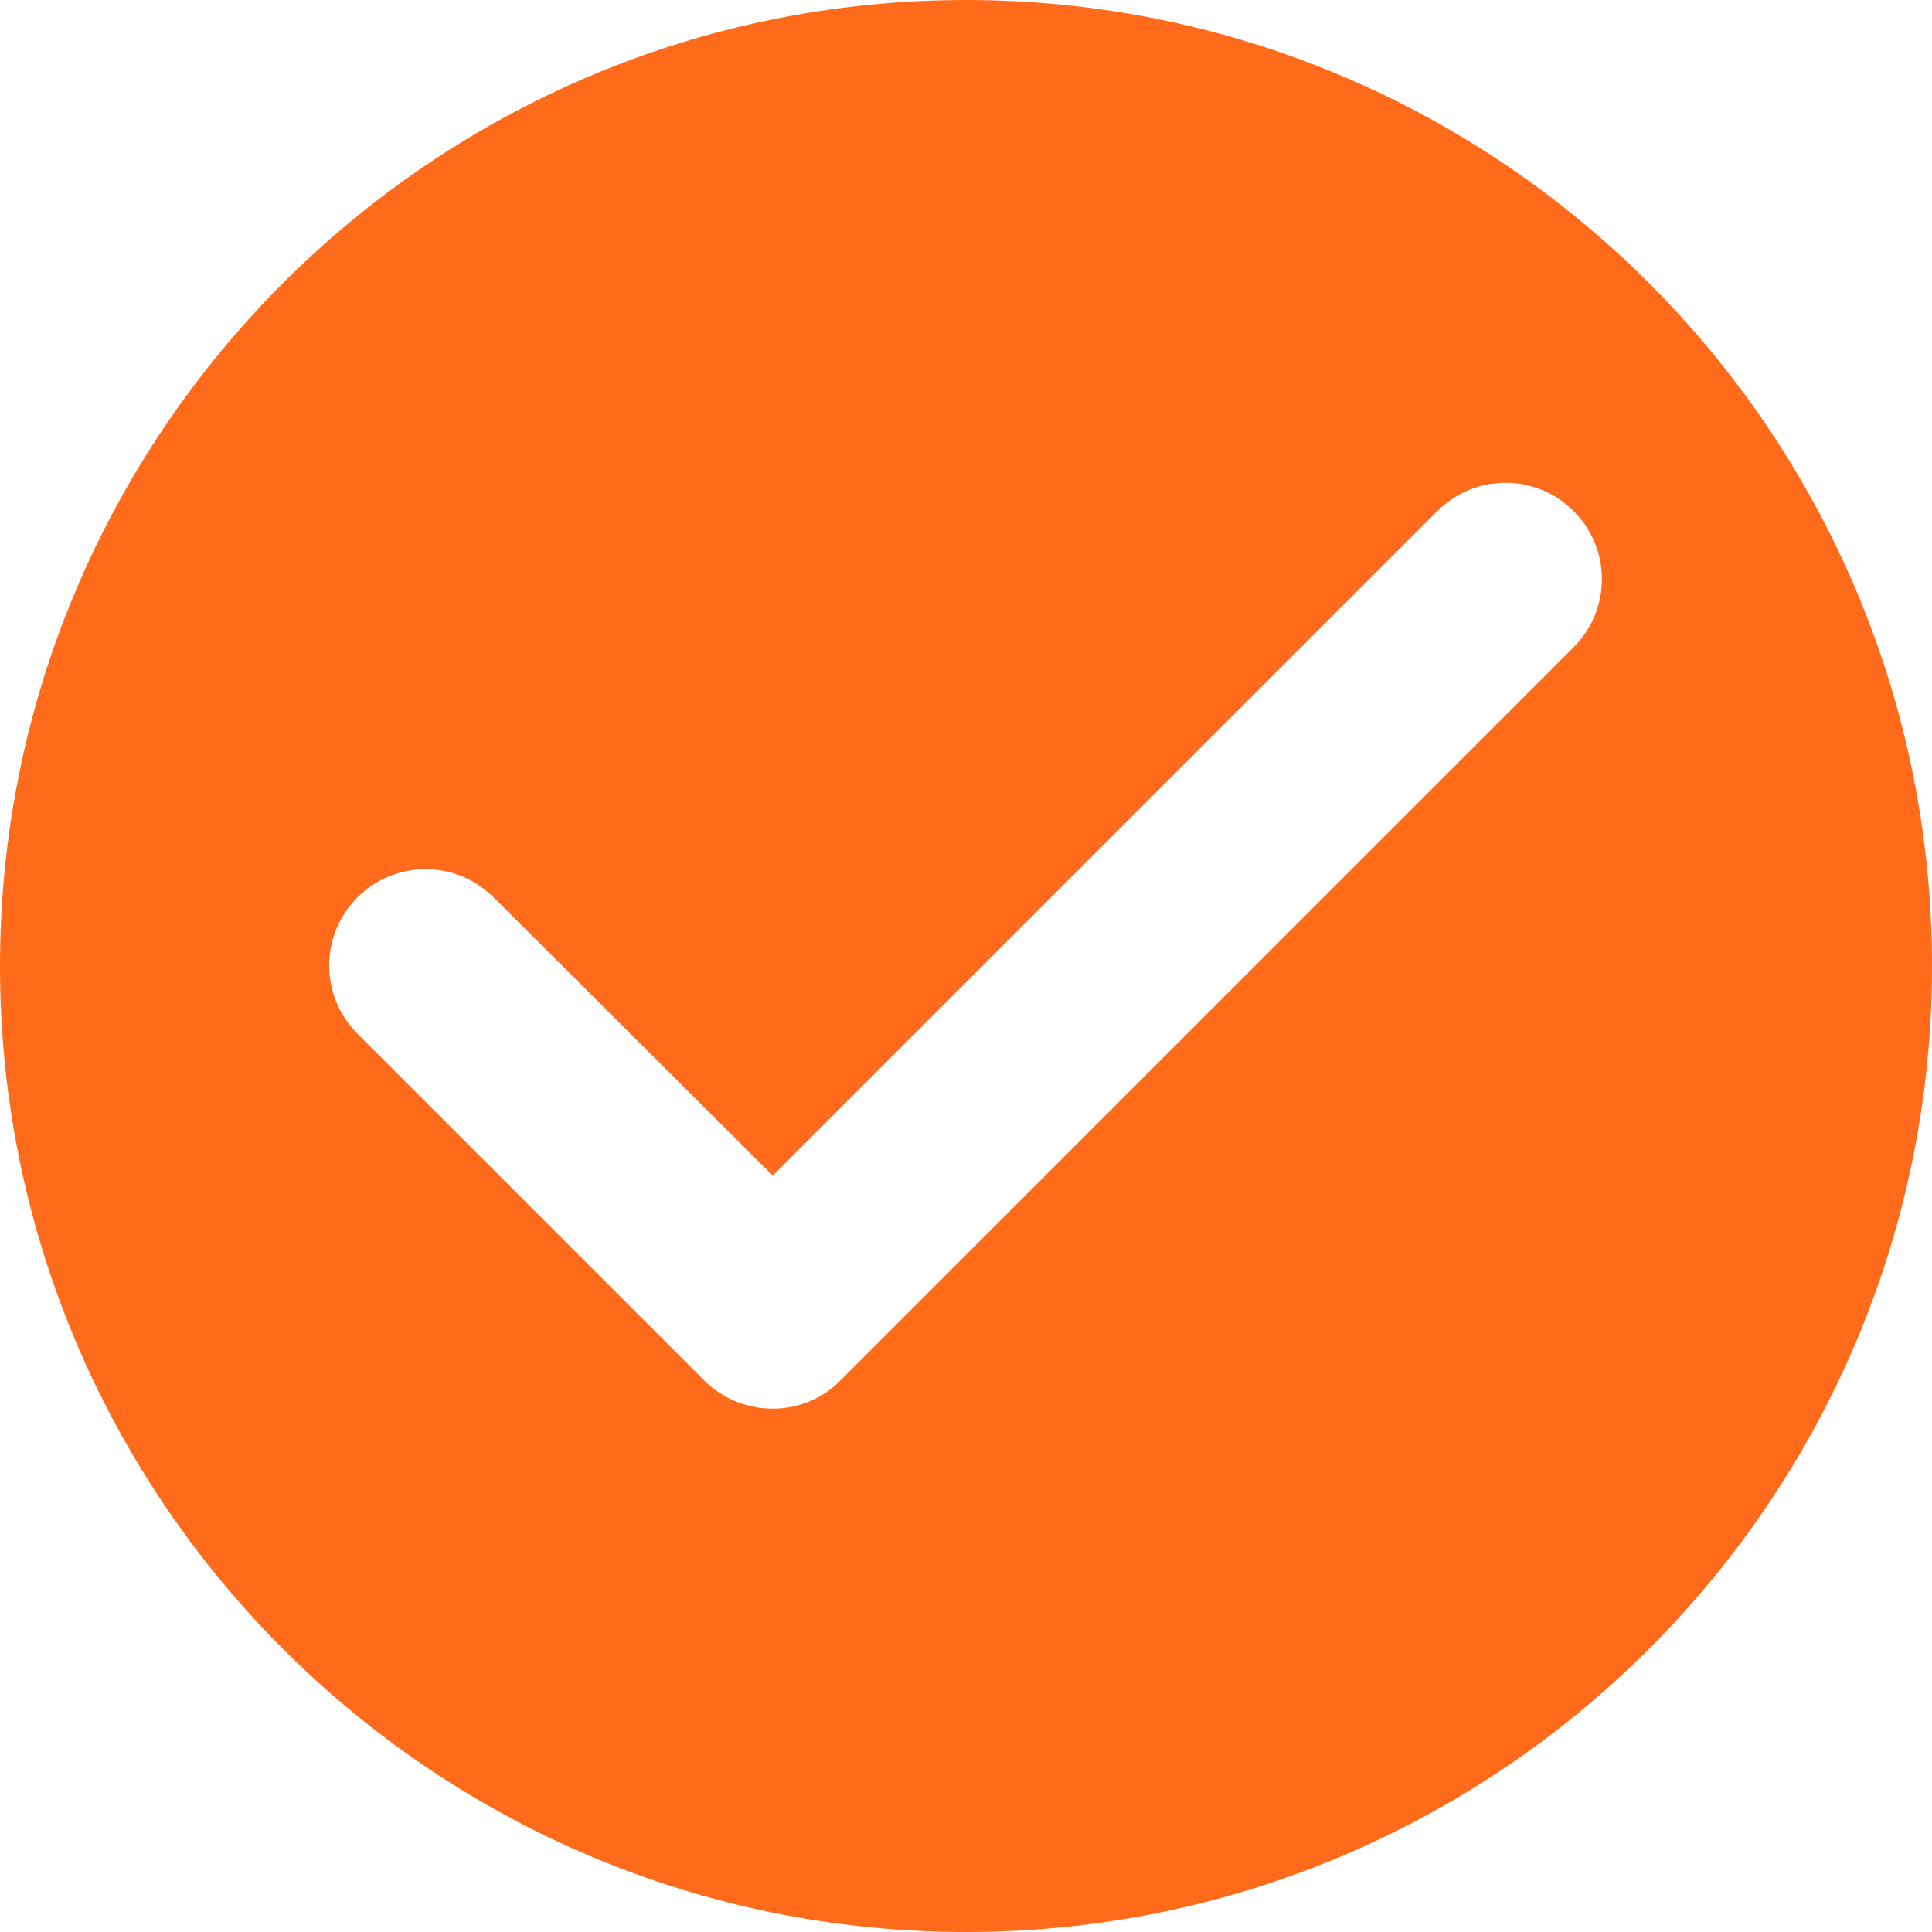
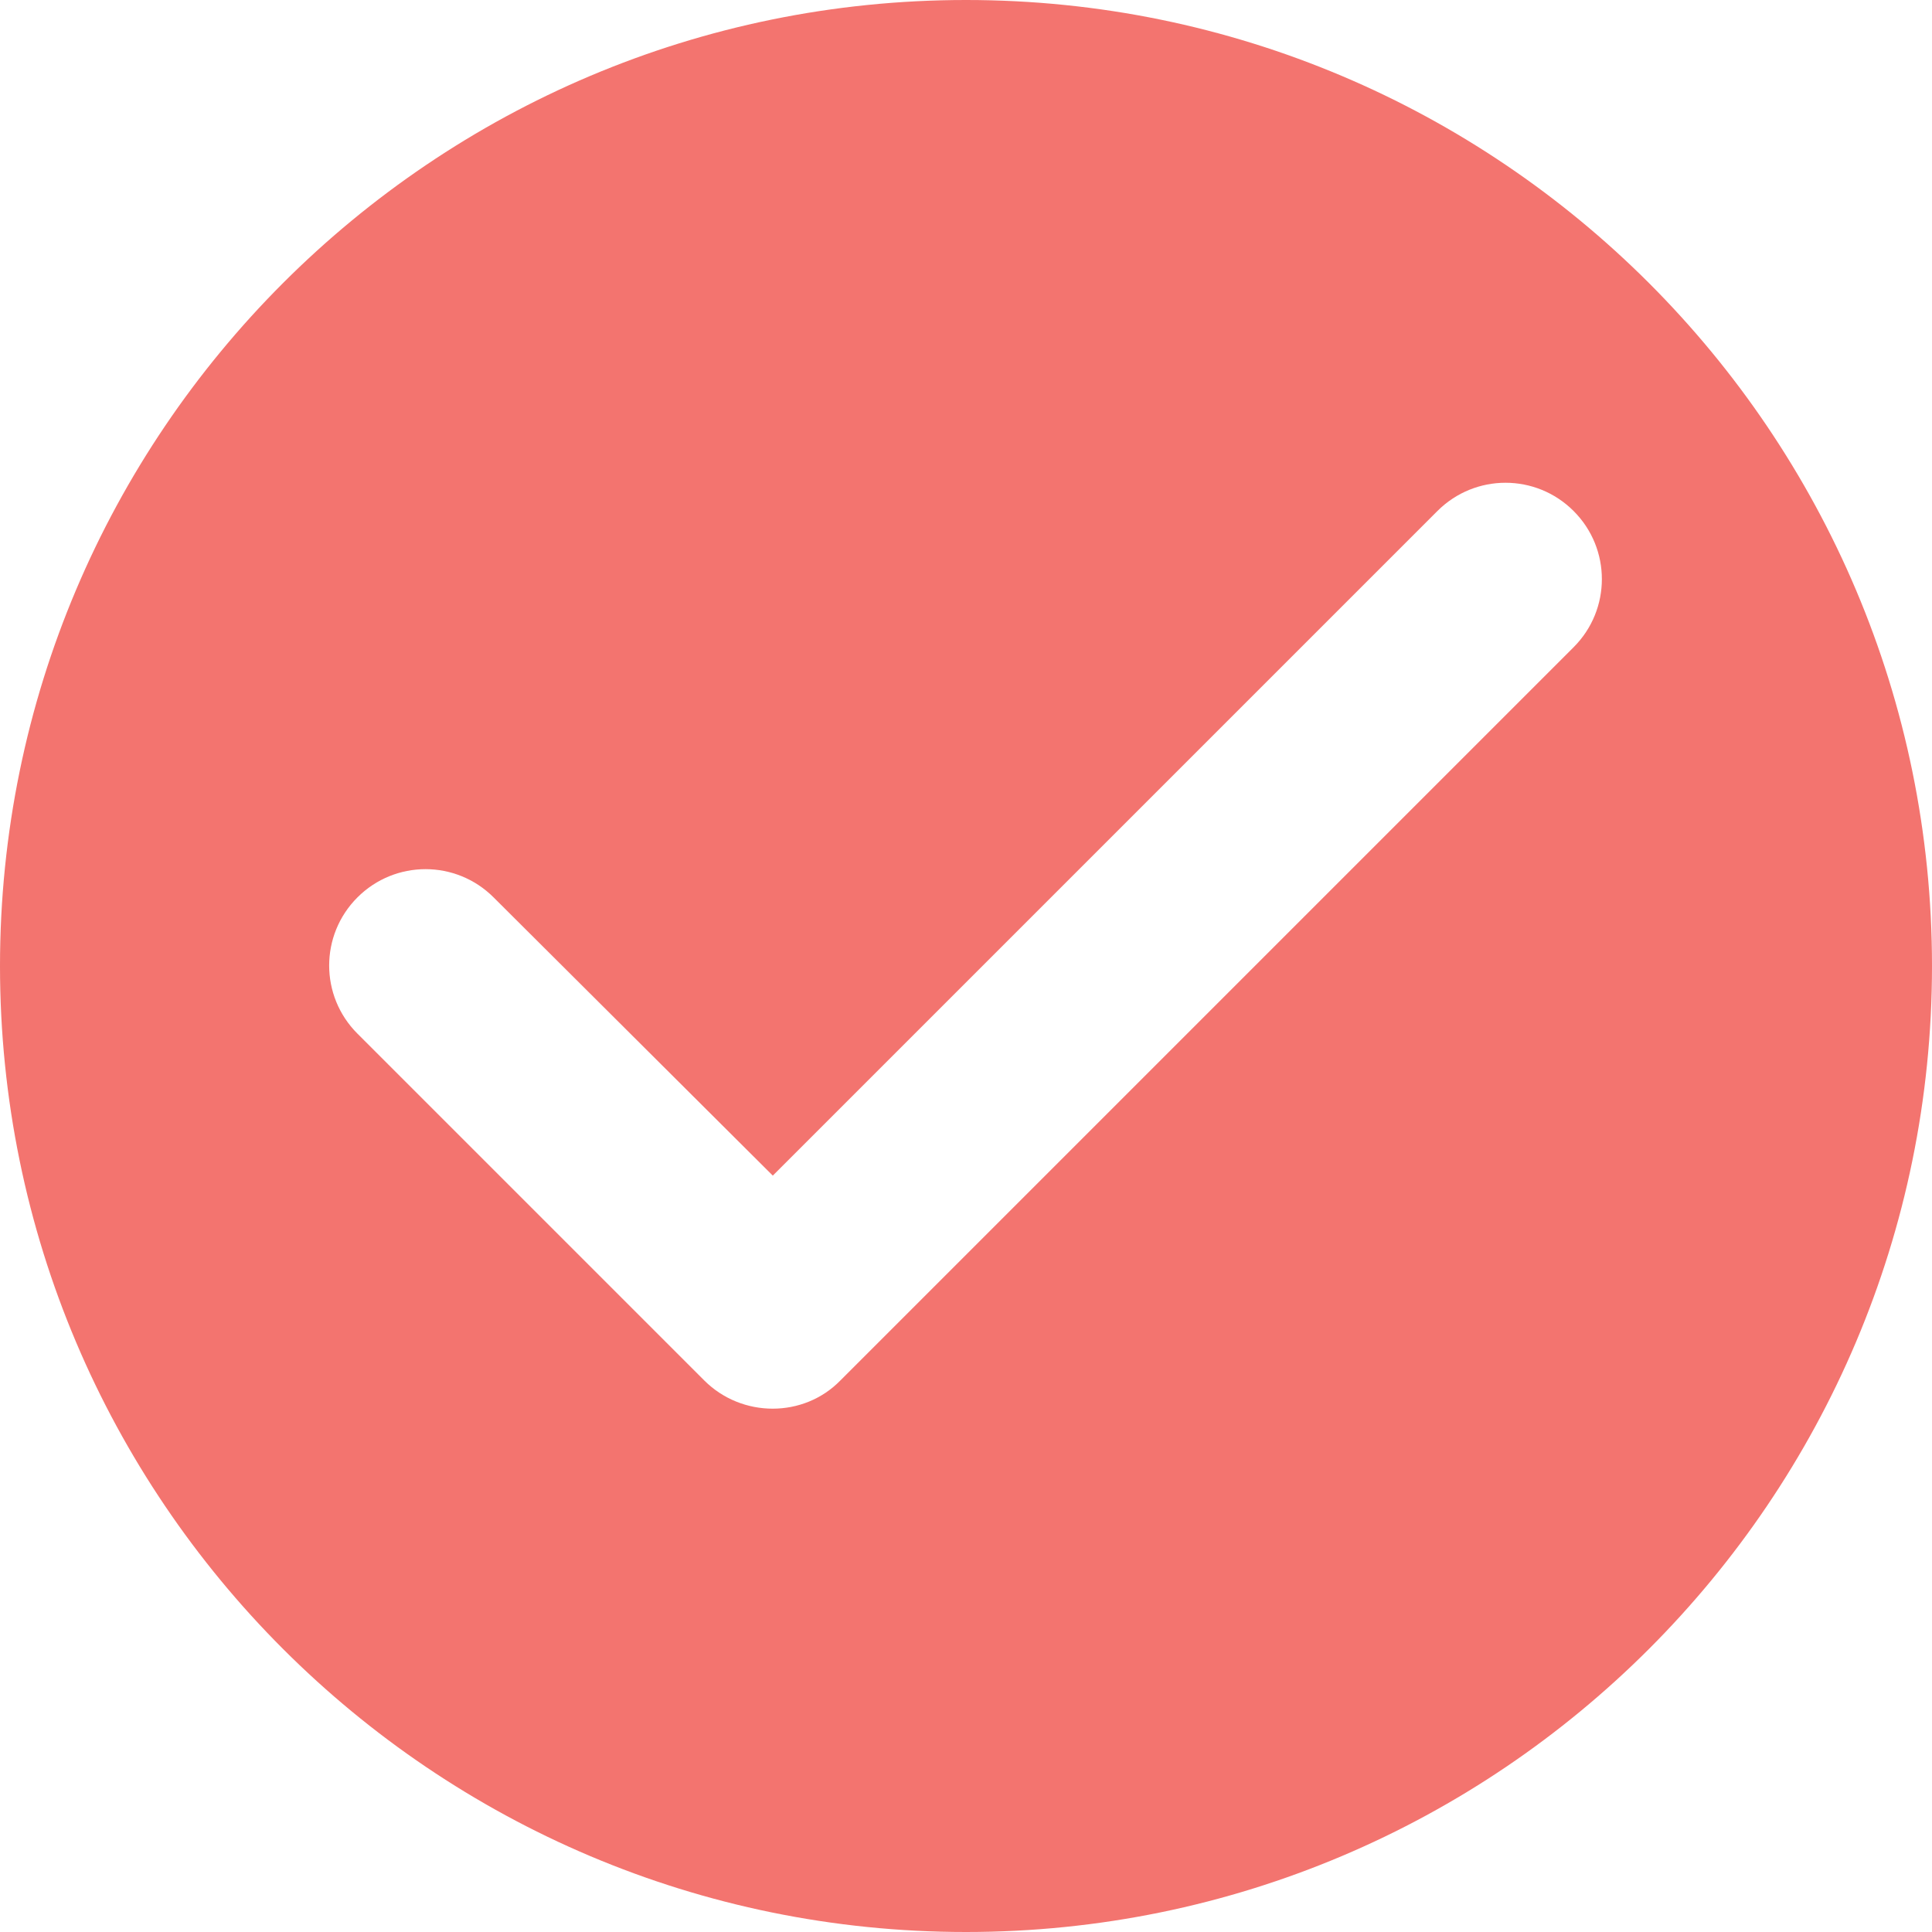
<svg xmlns="http://www.w3.org/2000/svg" preserveAspectRatio="none" width="100%" height="100%" overflow="visible" style="display: block;" viewBox="0 0 20 20" fill="none">
-   <path id="Vector" d="M10 0C4.48 0 0 4.48 0 10C0 15.52 4.48 20 10 20C15.52 20 20 15.52 20 10C20 4.48 15.52 0 10 0ZM7.29 14.29L3.7 10.7C3.31 10.31 3.31 9.68 3.7 9.29C4.09 8.9 4.72 8.9 5.11 9.29L8 12.17L14.88 5.29C15.27 4.9 15.9 4.9 16.29 5.29C16.68 5.68 16.68 6.31 16.29 6.7L8.7 14.29C8.32 14.68 7.68 14.68 7.29 14.29Z" fill="#FF6B1A" />
+   <path id="Vector" d="M10 0C4.48 0 0 4.48 0 10C0 15.52 4.48 20 10 20C15.52 20 20 15.52 20 10C20 4.48 15.52 0 10 0ZM7.29 14.29L3.7 10.7C3.31 10.31 3.31 9.68 3.7 9.29C4.09 8.9 4.72 8.9 5.11 9.29L8 12.17L14.88 5.29C15.27 4.9 15.9 4.9 16.29 5.29C16.68 5.68 16.68 6.31 16.29 6.7L8.7 14.29C8.32 14.68 7.68 14.68 7.29 14.29Z" fill="#F3746F" />
</svg>
